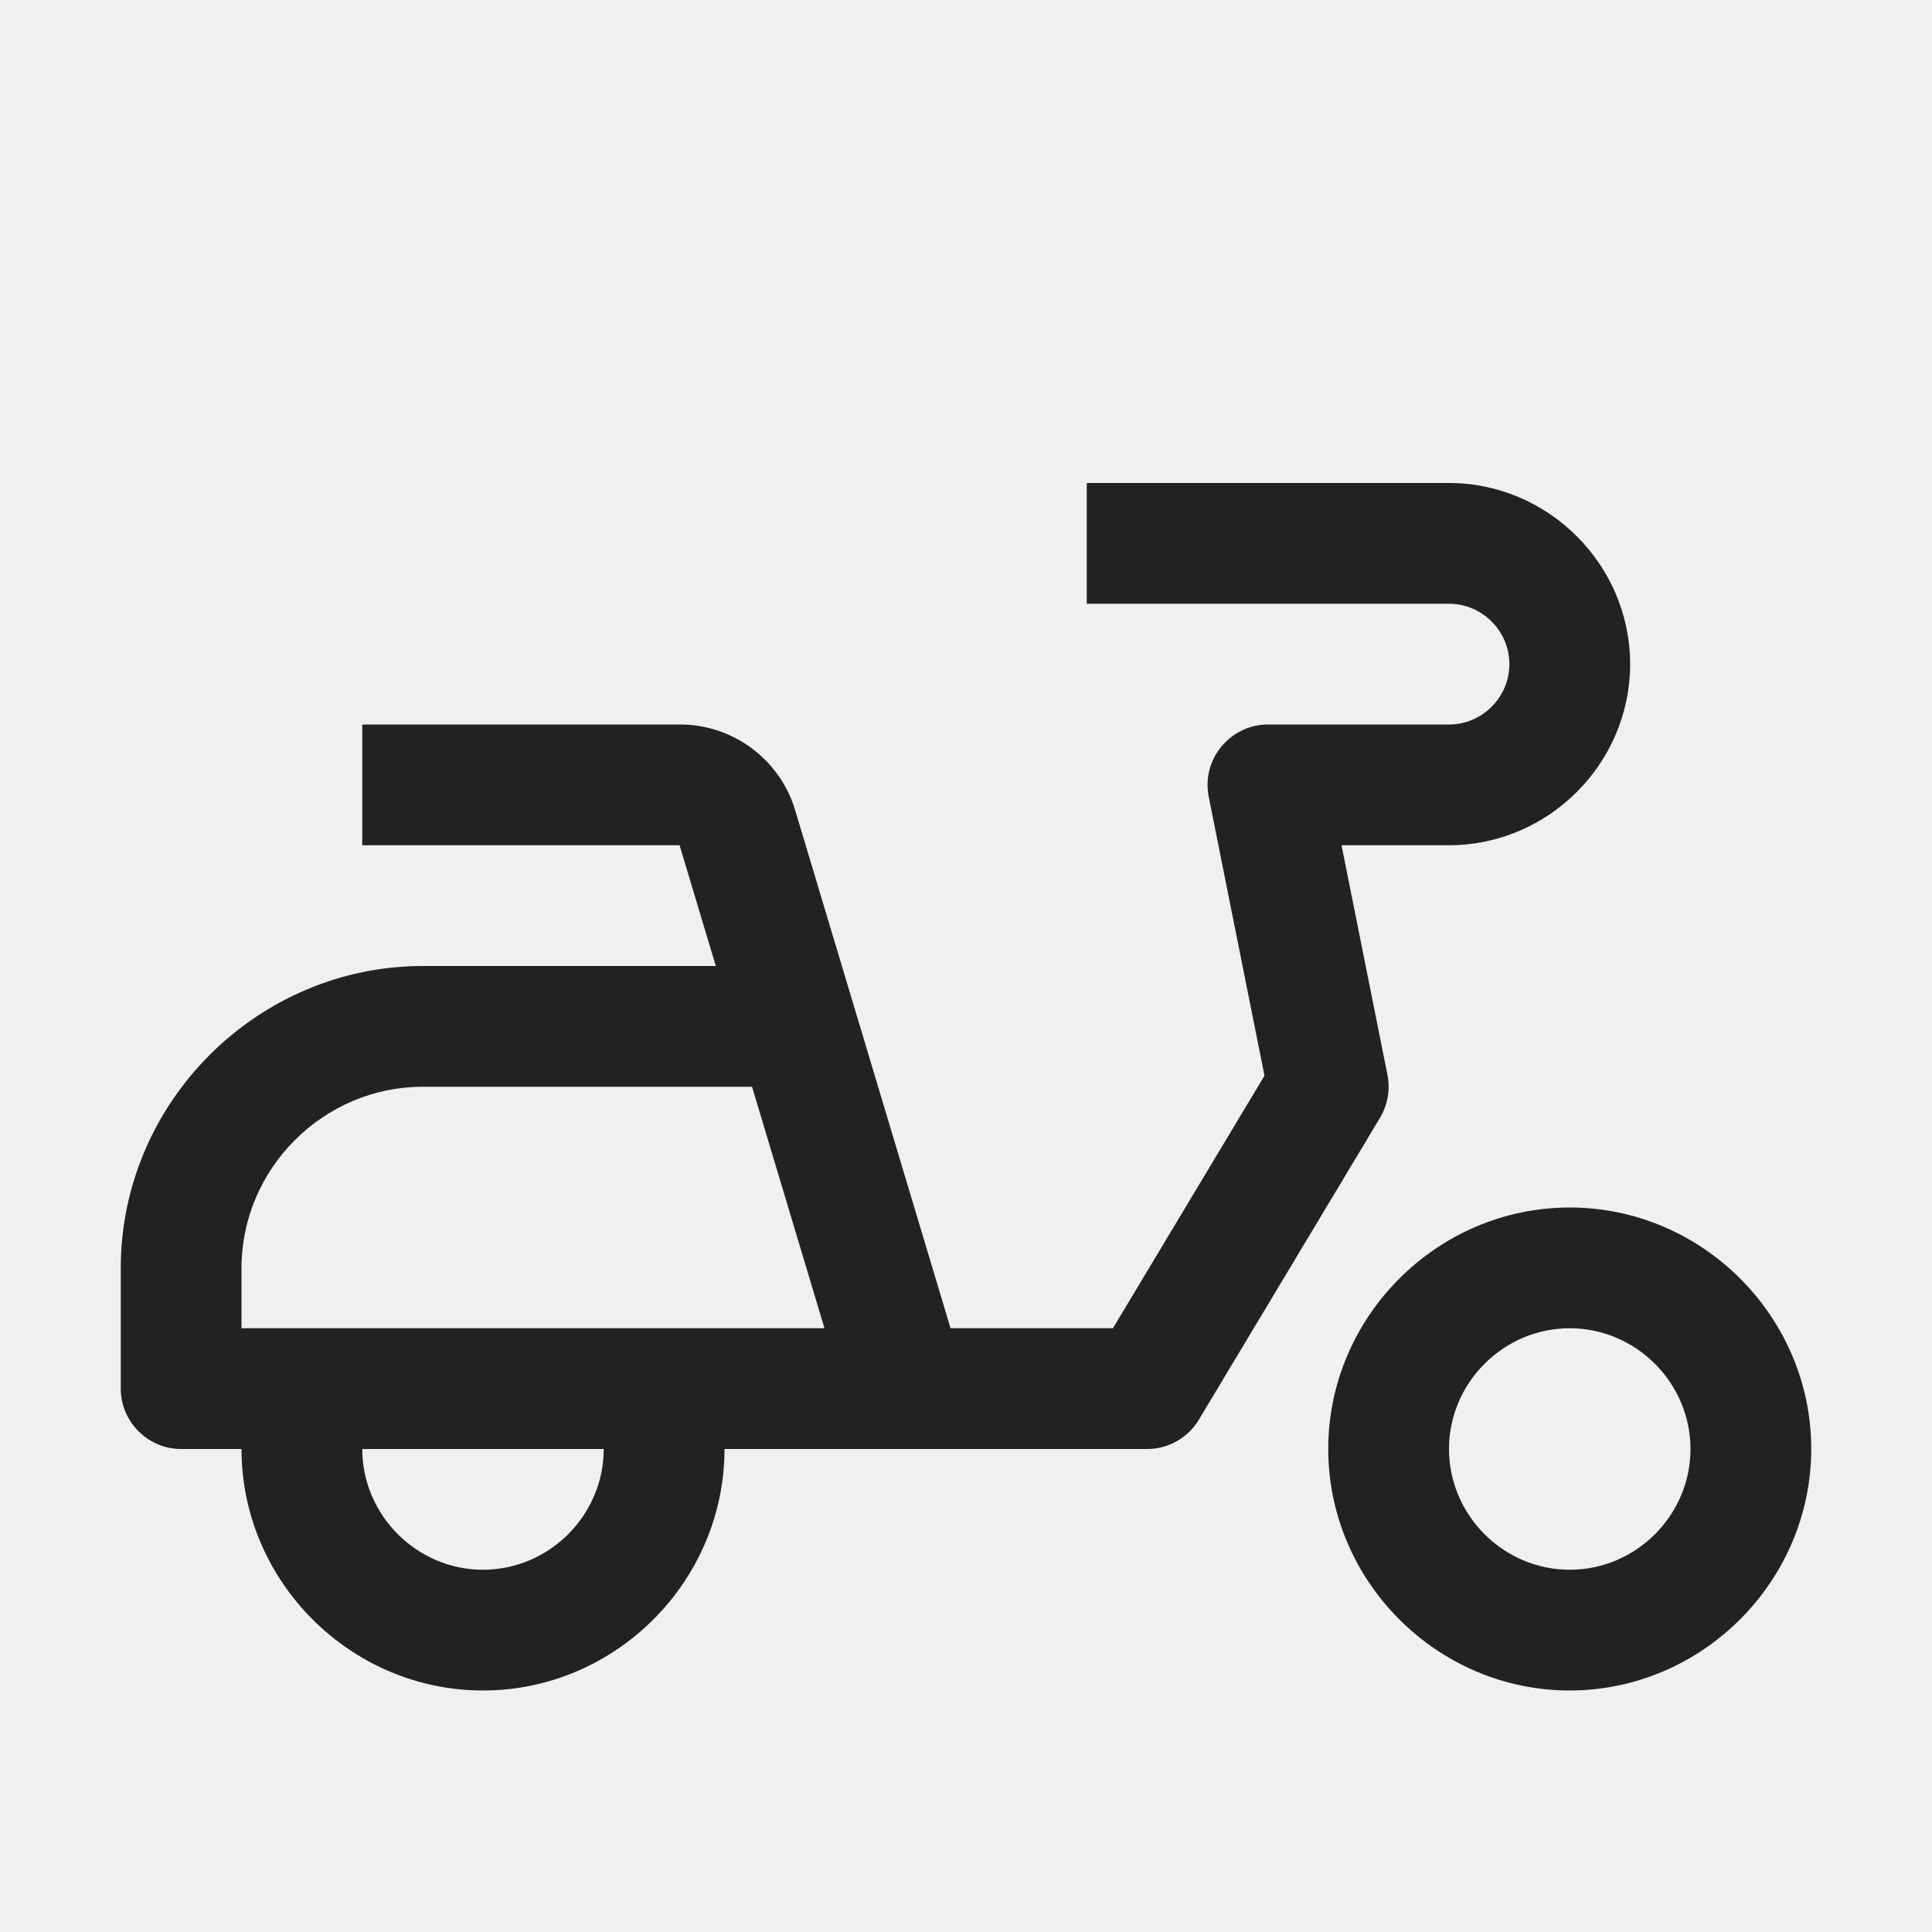
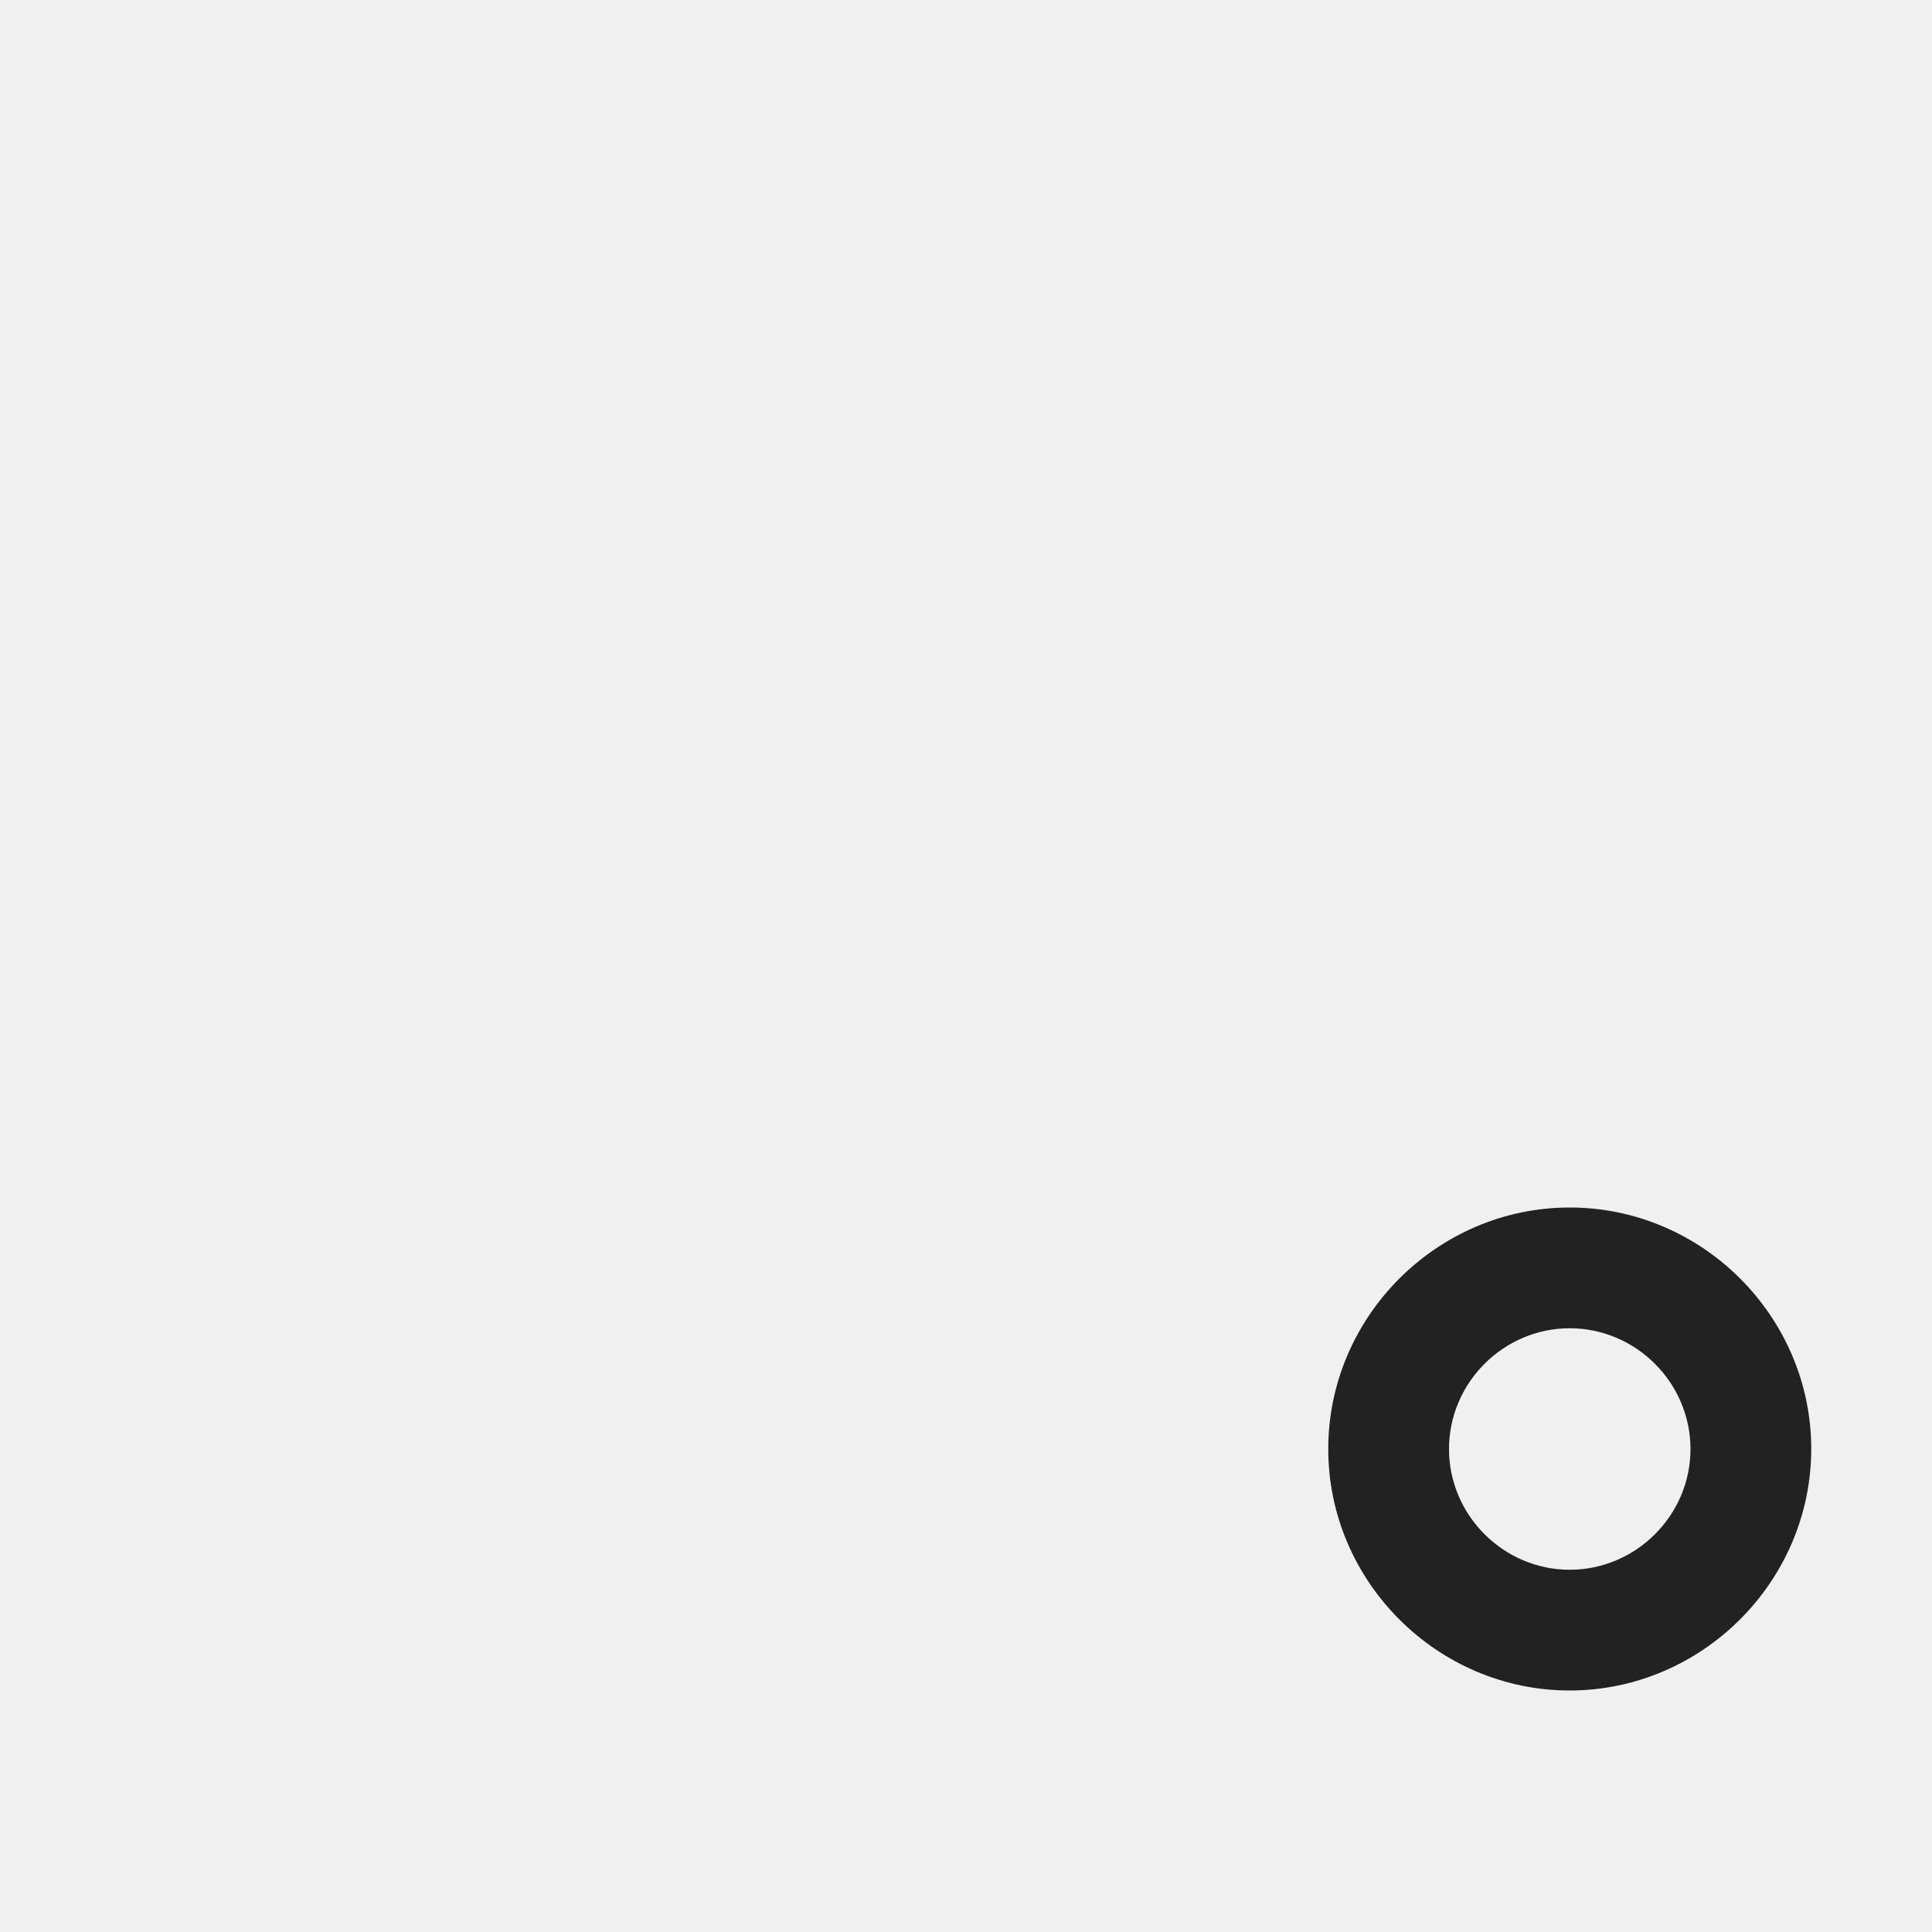
- <svg xmlns="http://www.w3.org/2000/svg" clip-rule="evenodd" fill-rule="evenodd" stroke-linejoin="round" stroke-miterlimit="2" viewBox="0 0 32 32">
-   <path d="m26 28c-2.194 0-4-1.806-4-4s1.806-4 4-4 4 1.806 4 4c-.002 2.193-1.807 3.998-4 4zm0-6c-1.097 0-2 .903-2 2s.903 2 2 2 2-.903 2-2c-.001-1.097-.903-1.999-2-2z" fill="#222" fill-rule="nonzero" />
-   <path d="m24 8h-6v2h6c.549 0 1 .451 1 1s-.451 1-1 1h-3c-.548 0-.999.452-.999 1 0 .066.006.132.019.196l.924 4.621-2.51 4.183h-2.69l-2.572-8.575c-.25-.846-1.034-1.429-1.916-1.425h-5.256v2h5.256l.6 2h-4.856c-2.742.003-4.997 2.258-5 5v2c0 .549.451 1 1 1h1c0 2.194 1.806 4 4 4s4-1.806 4-4h7c.351 0 .677-.185.857-.485l3-5c.128-.214.172-.467.124-.711l-.761-3.804h1.78c1.646 0 3-1.354 3-3s-1.354-3-3-3zm-16 18c-1.097-.001-1.999-.903-2-2h4c-.001 1.097-.903 1.999-2 2zm-4-4v-1c.002-1.645 1.355-2.998 3-3h5.456l1.2 4z" fill="#222" fill-rule="nonzero" />
-   <path d="m0 0h32v32h-32z" fill="none" />
+ <svg xmlns="http://www.w3.org/2000/svg" viewBox="0 0 32 32">
+   <style>
+     path { fill: #222; }
+     @media (prefers-color-scheme: dark) {
+       path { fill: #ffffff; }
+     }
+   </style>
+   <path d="m26 28c-2.194 0-4-1.806-4-4s1.806-4 4-4 4 1.806 4 4c-.002 2.193-1.807 3.998-4 4zm0-6c-1.097 0-2 .903-2 2s.903 2 2 2 2-.903 2-2c-.001-1.097-.903-1.999-2-2z" />
</svg>
